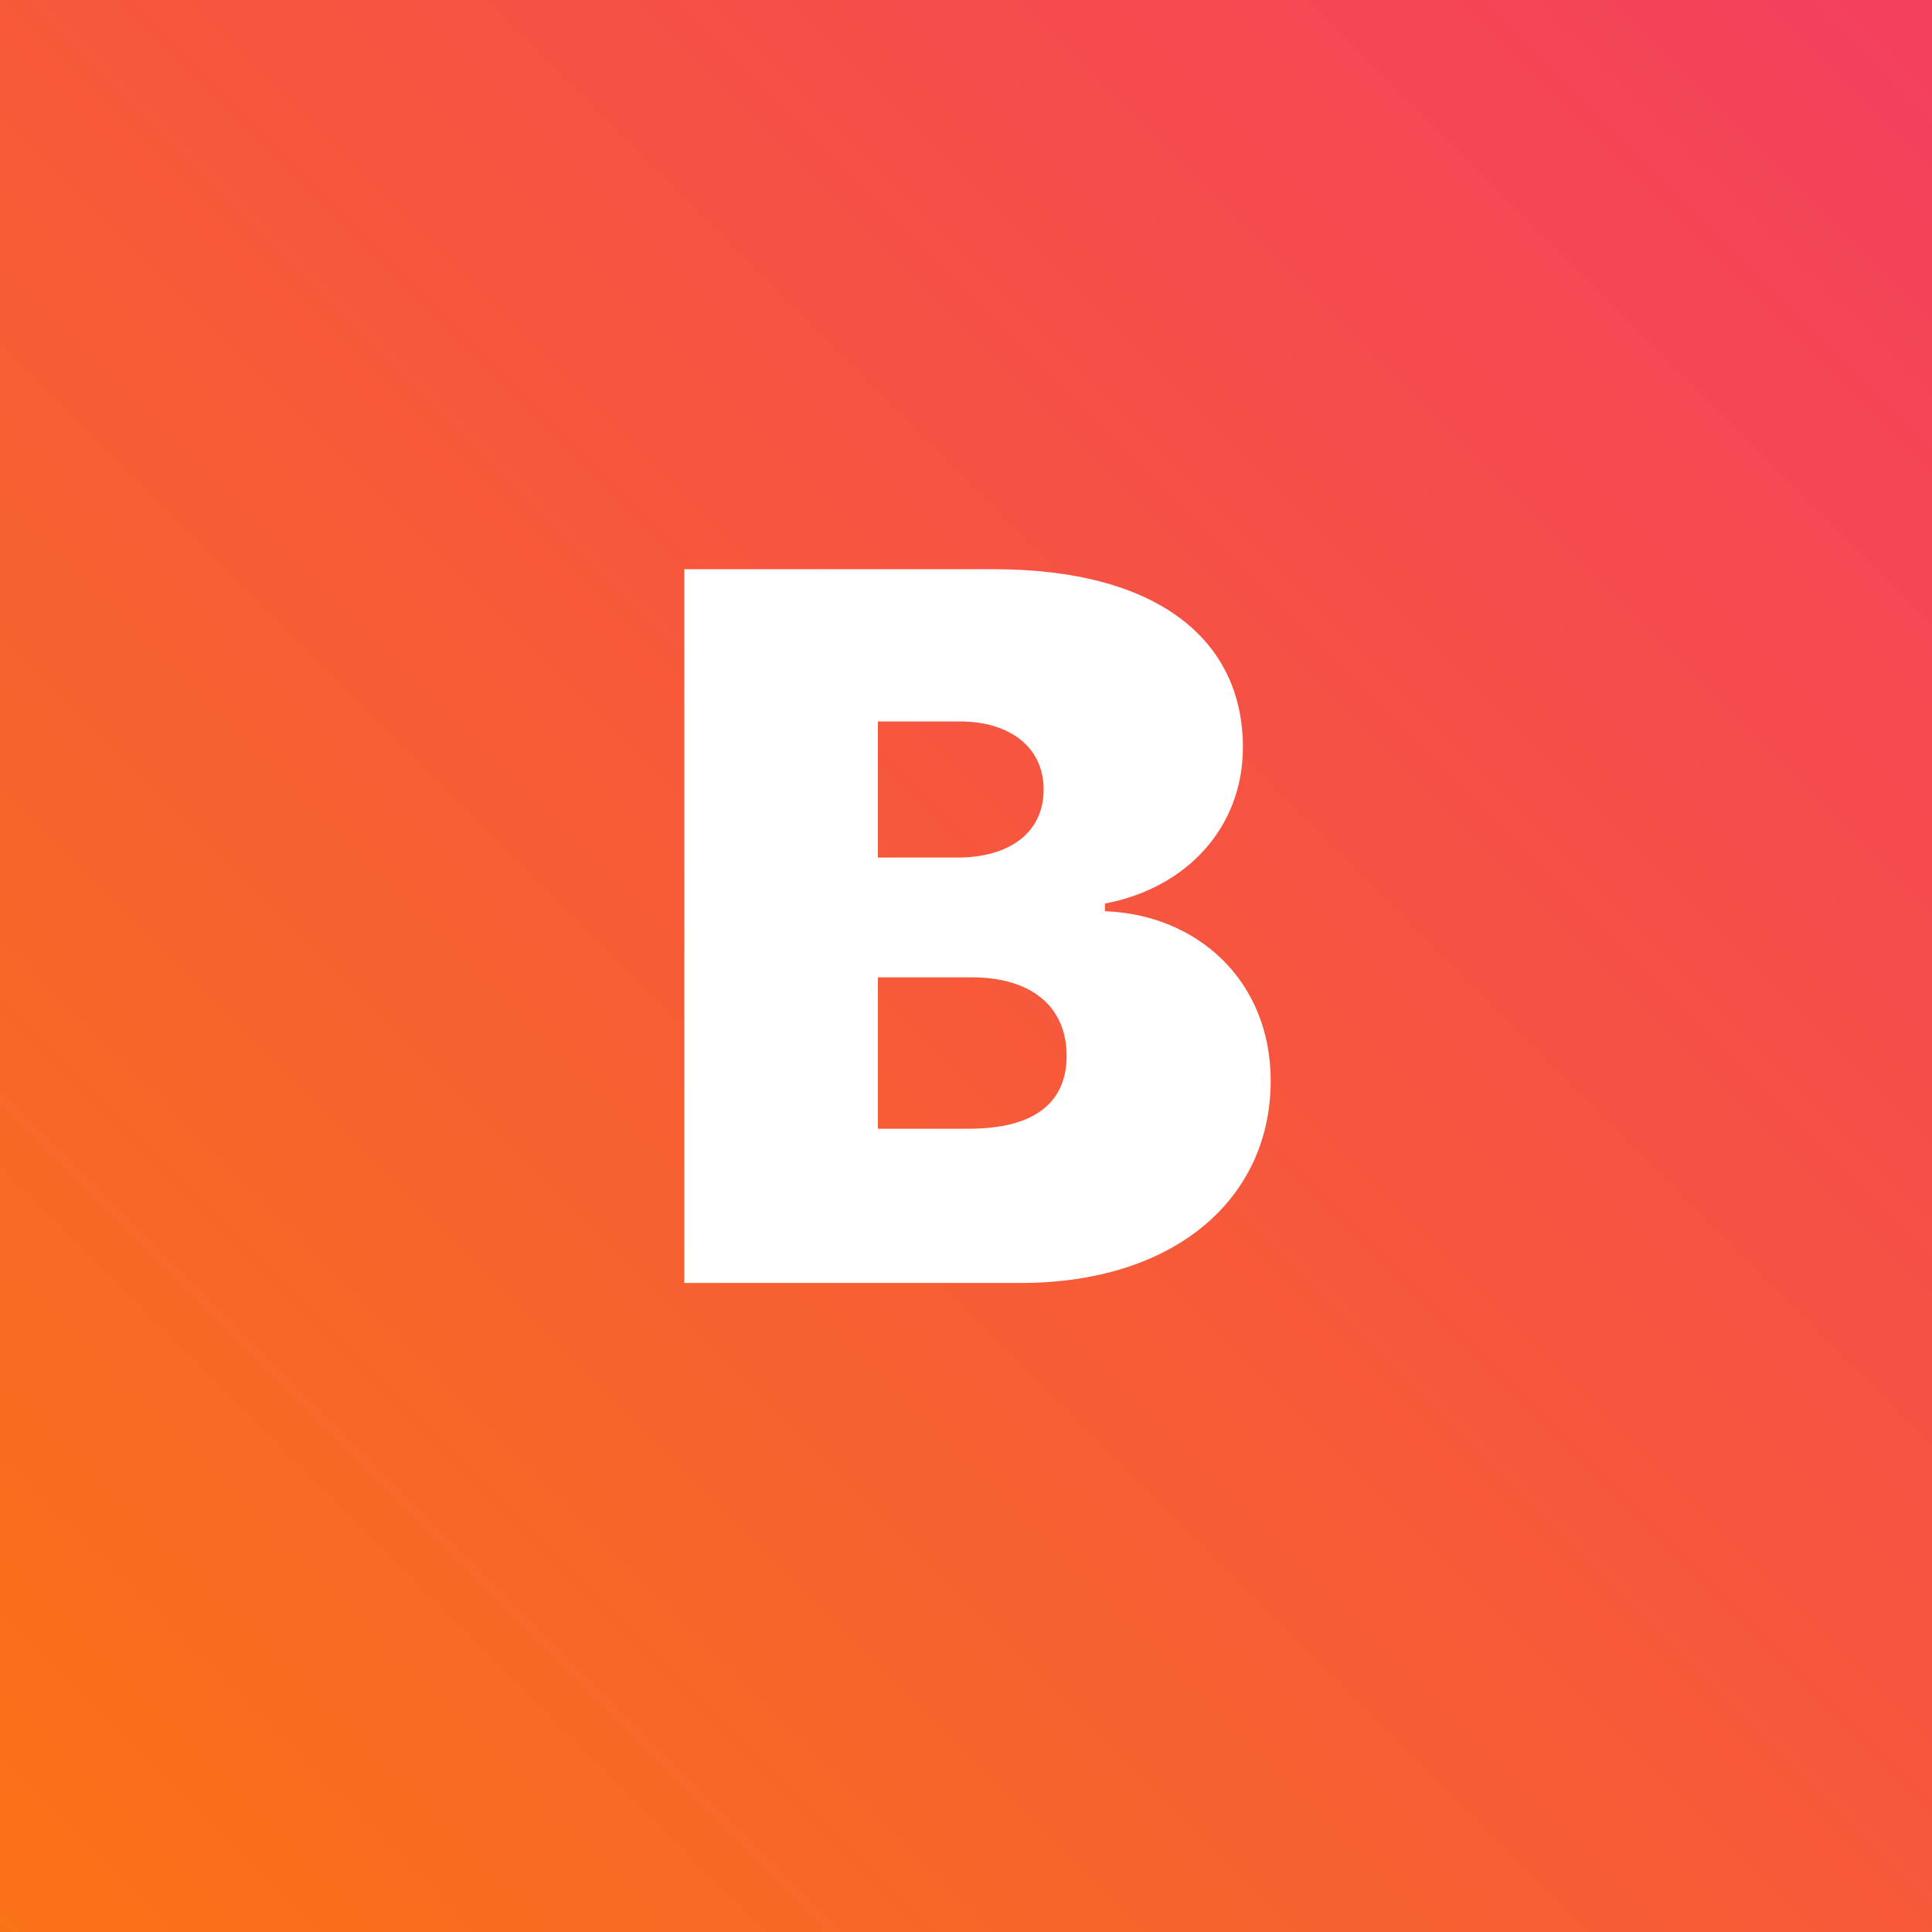
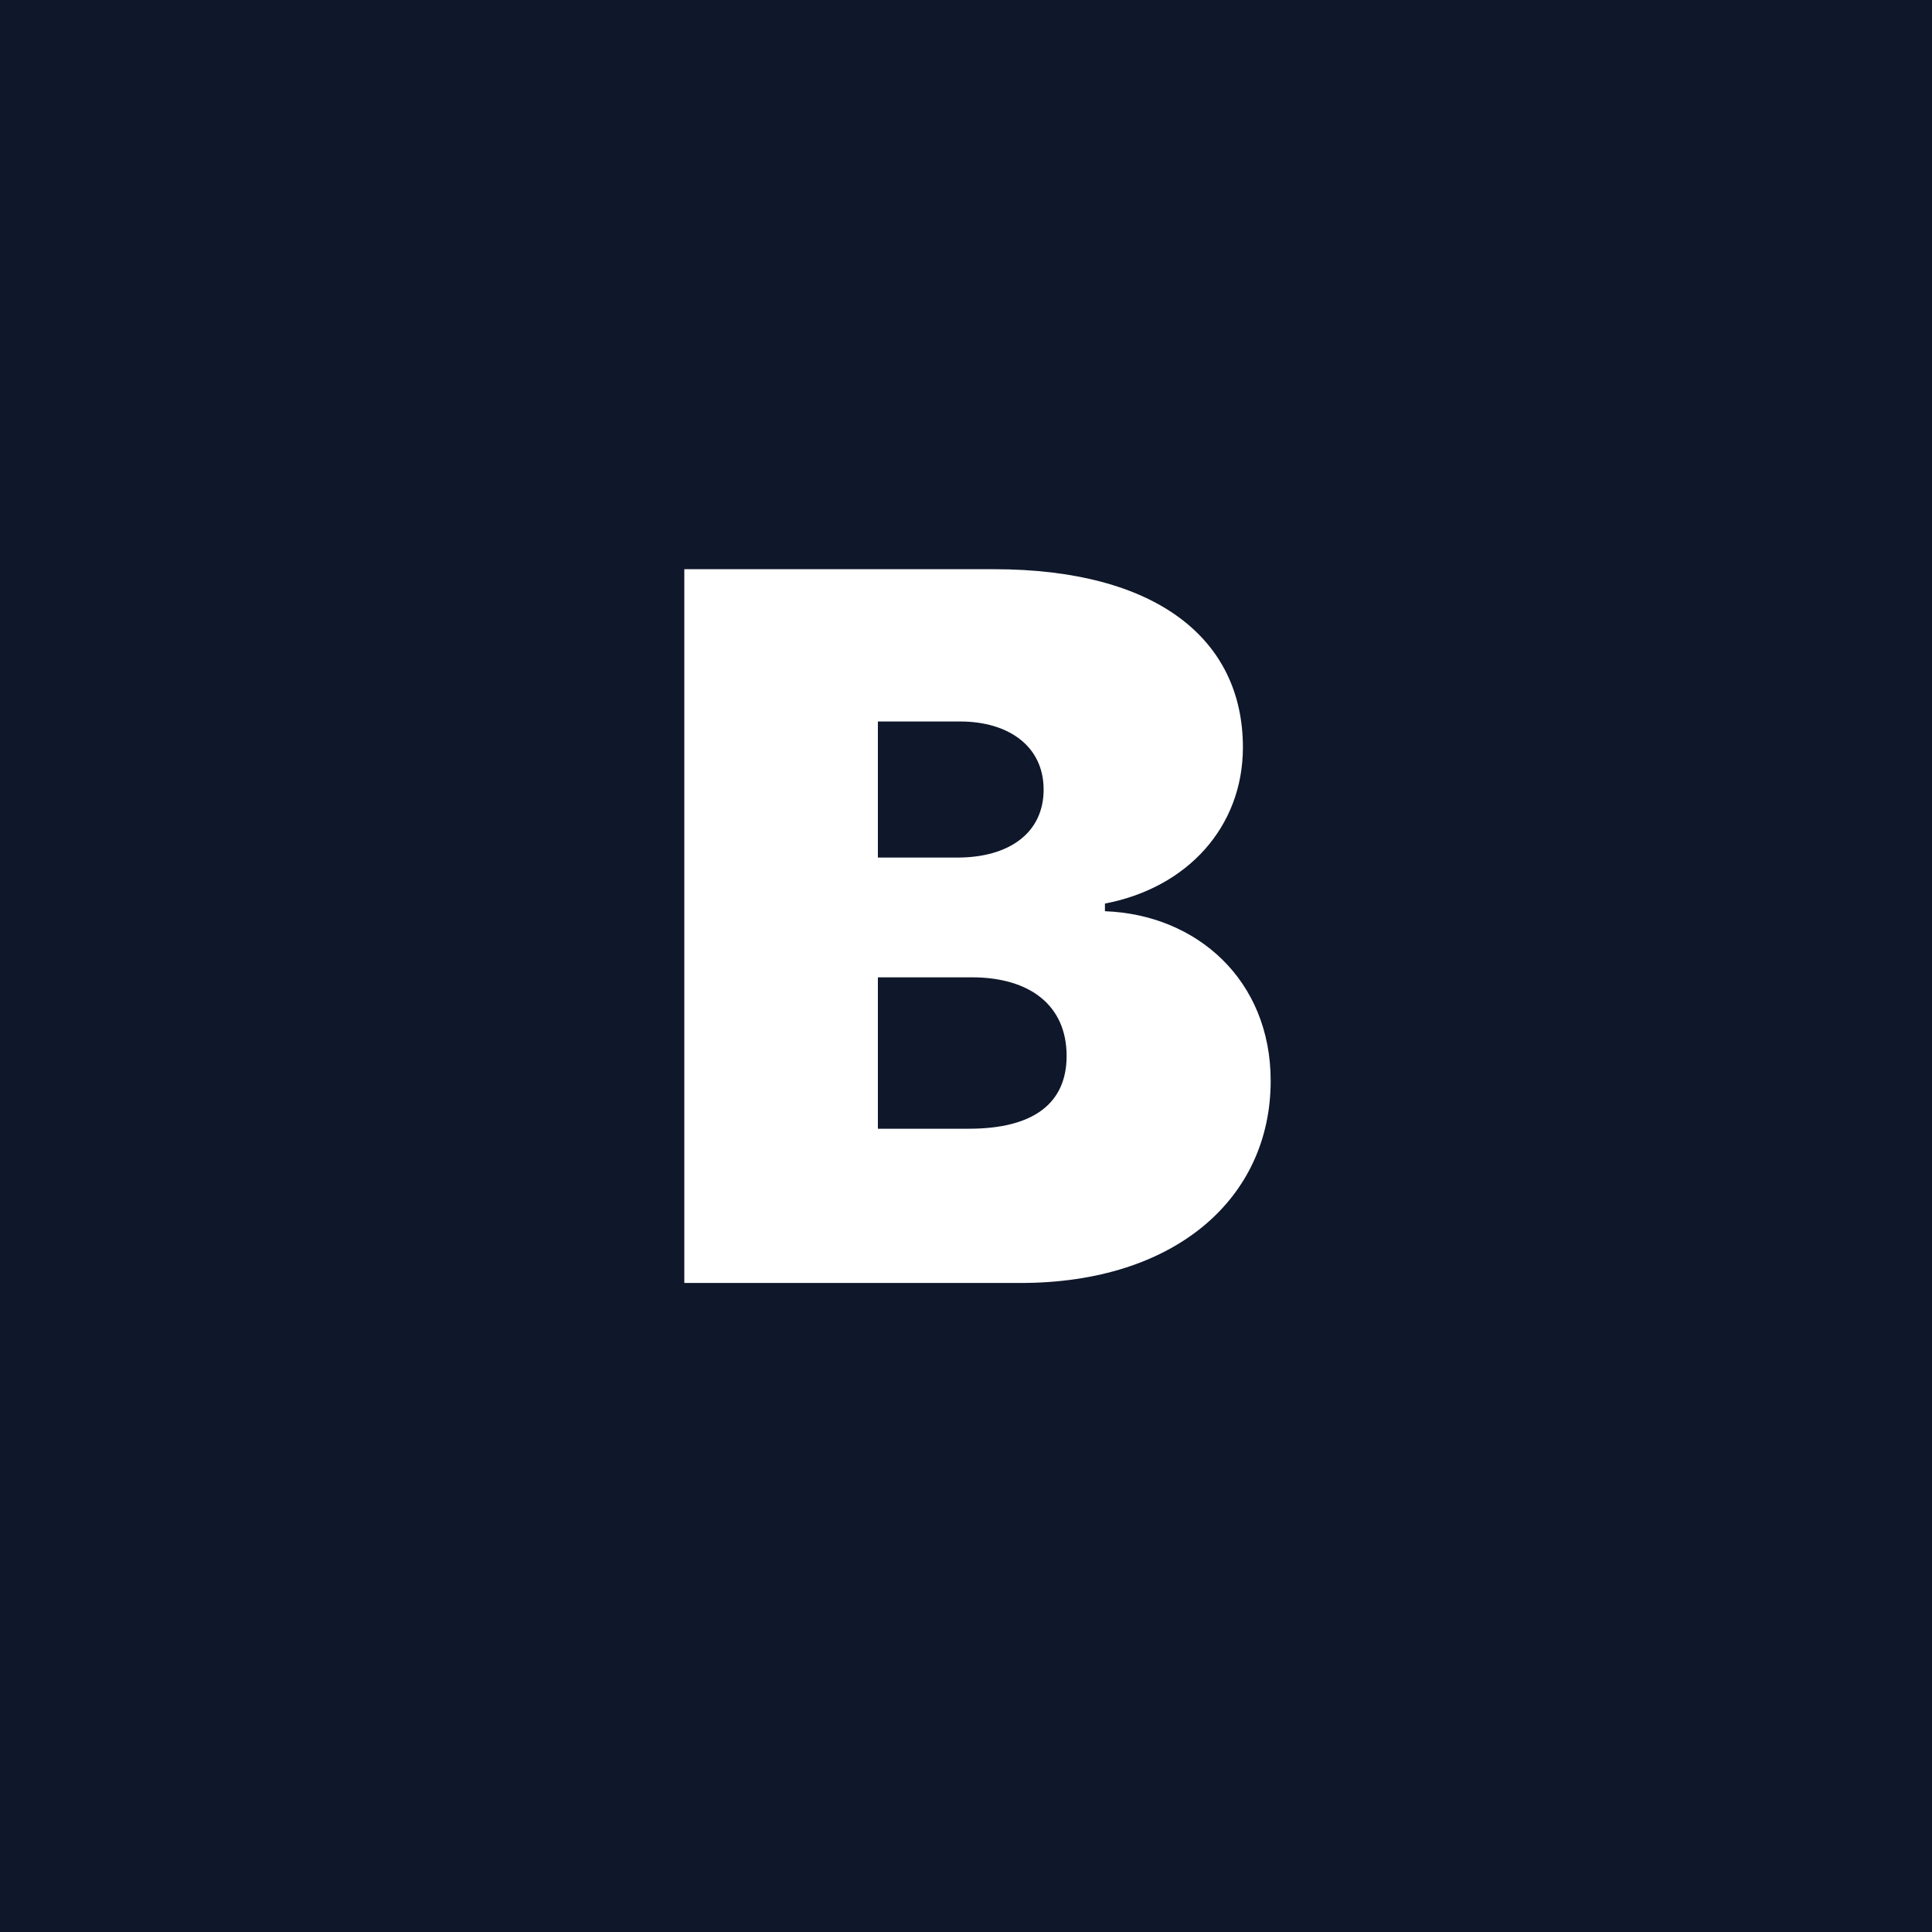
<svg xmlns="http://www.w3.org/2000/svg" viewBox="0 0 512 512" width="512" height="512">
-   <defs>
-     <linearGradient id="login-grad" x1="0%" y1="100%" x2="100%" y2="0%">
-       <stop offset="0%" stop-color="#f97316" />
-       <stop offset="100%" stop-color="#f43f5e" />
-     </linearGradient>
-   </defs>
-   <rect width="512" height="512" fill="url(#login-grad)" />
+   <rect width="512" height="512" fill="#0f172a" />
  <text x="256" y="340" font-family="'Inter', system-ui, -apple-system, sans-serif" font-weight="900" font-size="260" fill="#ffffff" text-anchor="middle">B</text>
</svg>
